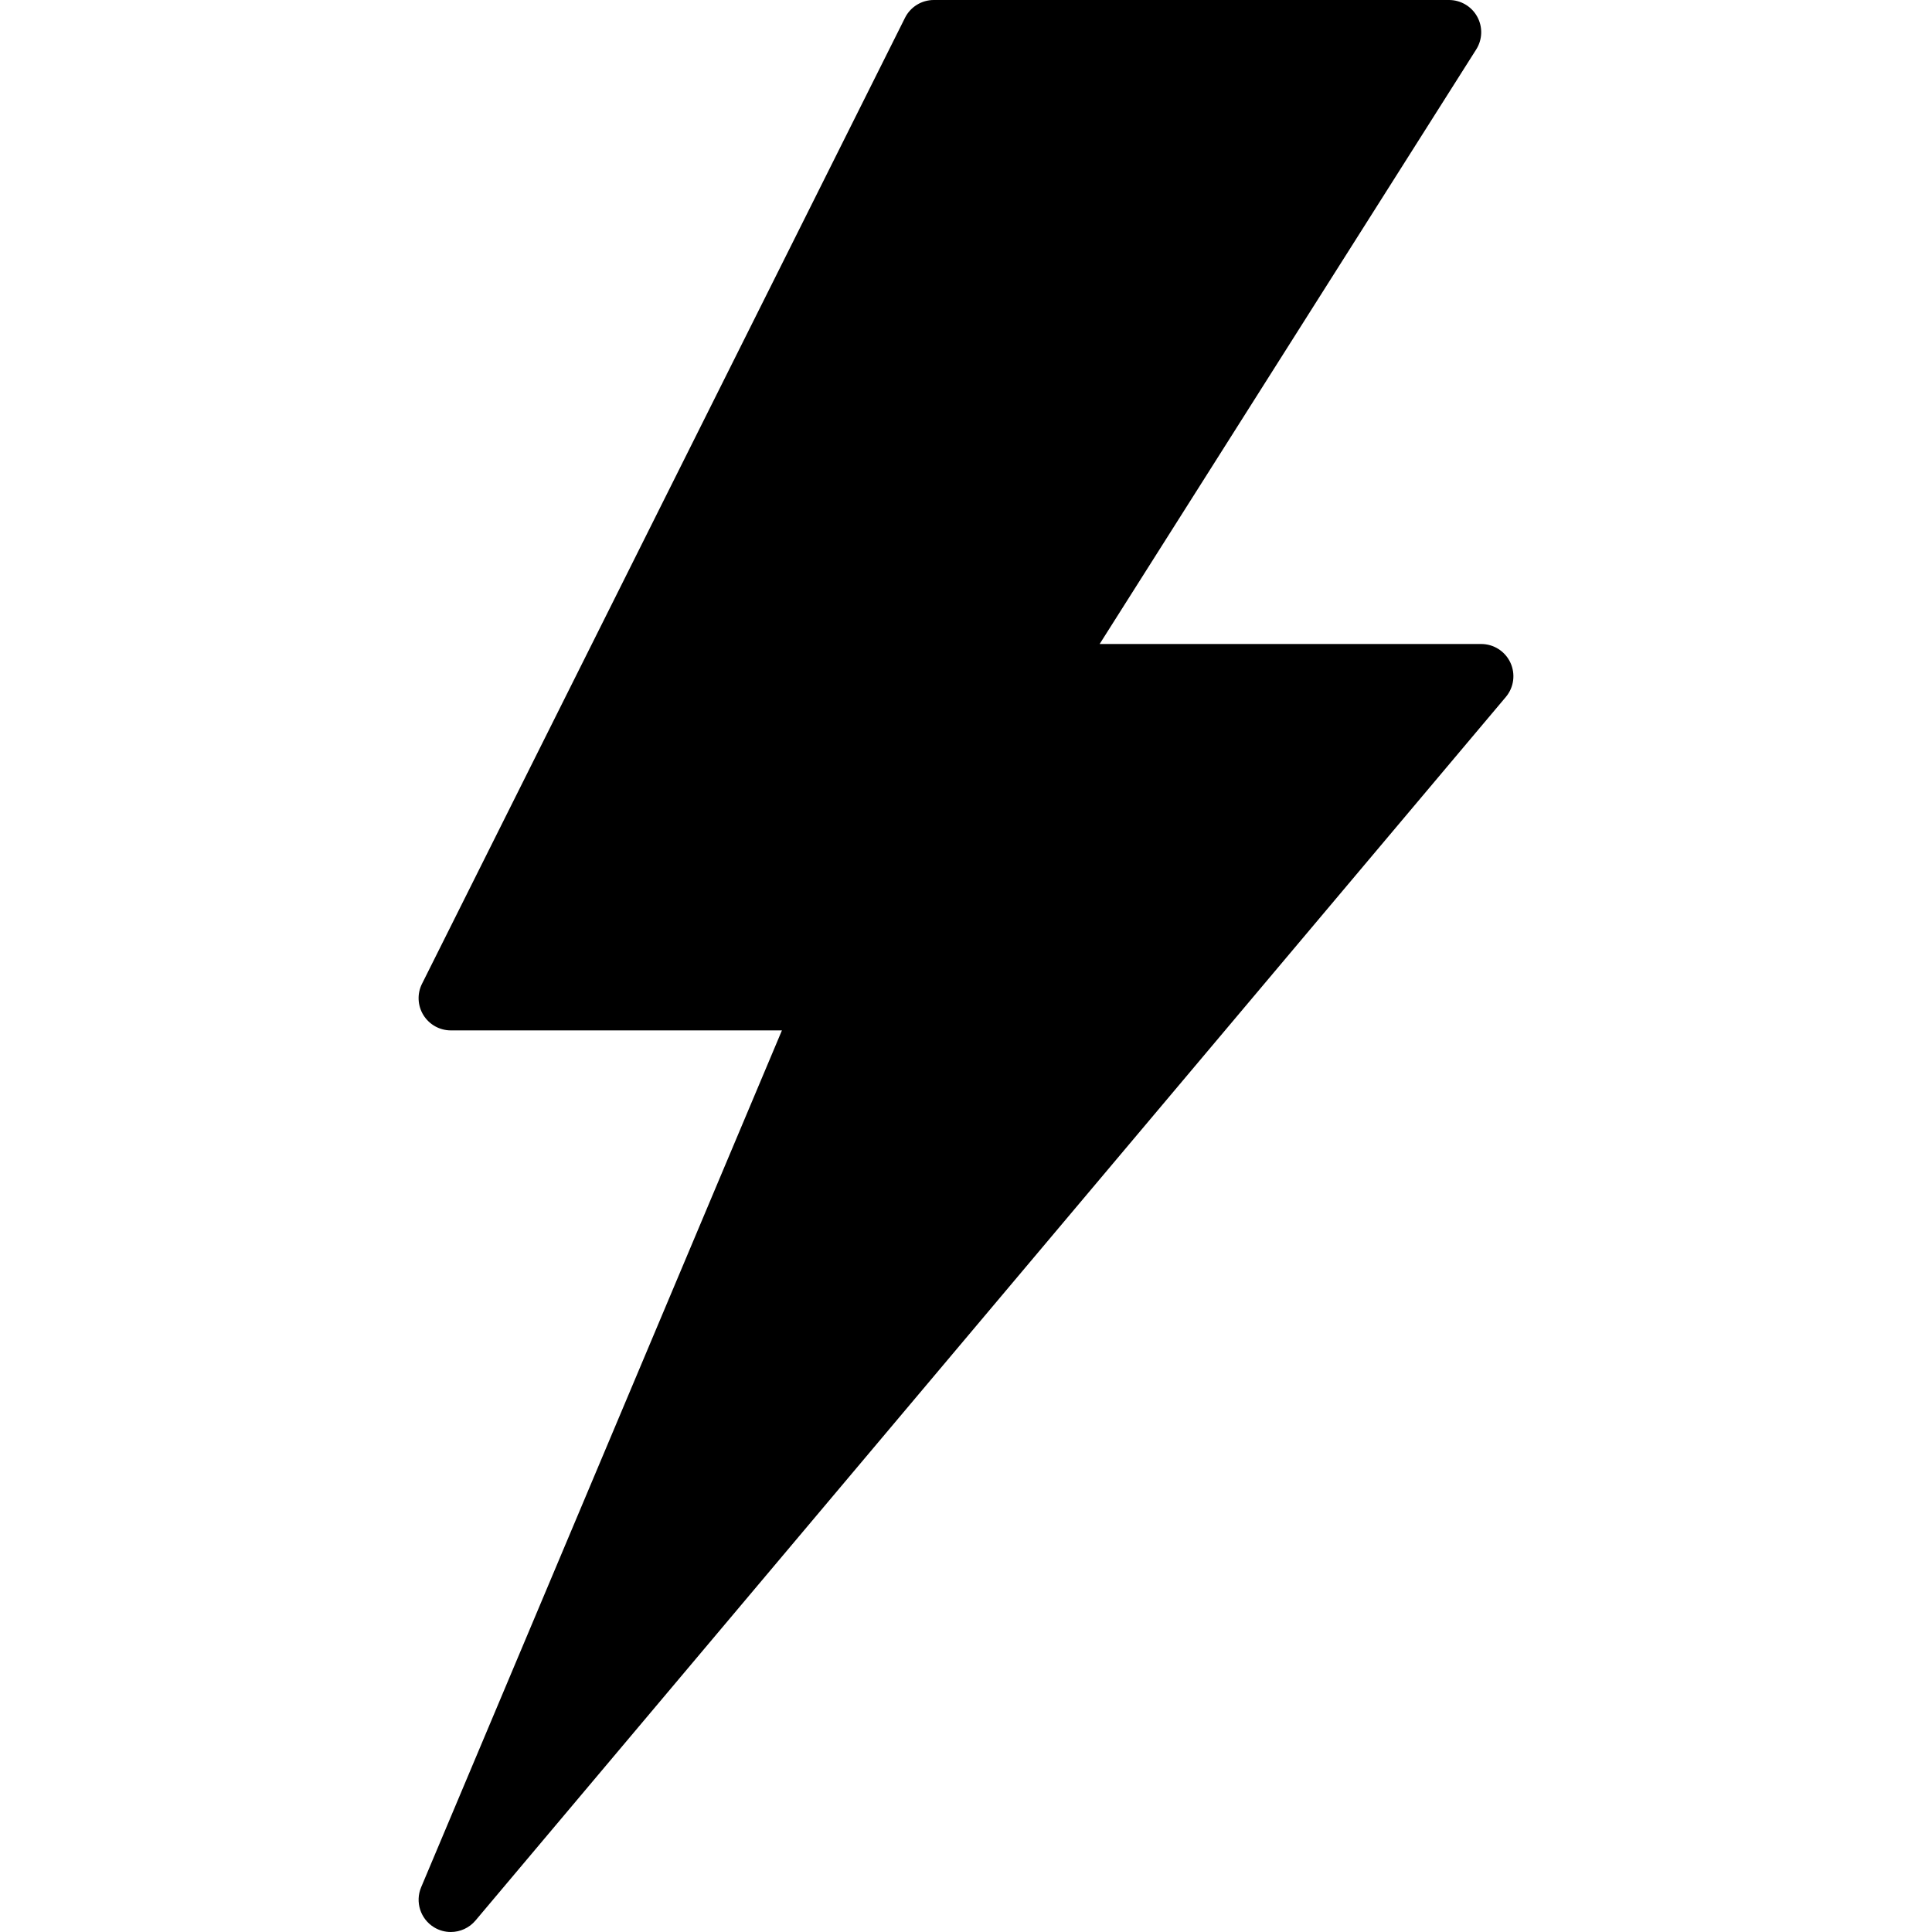
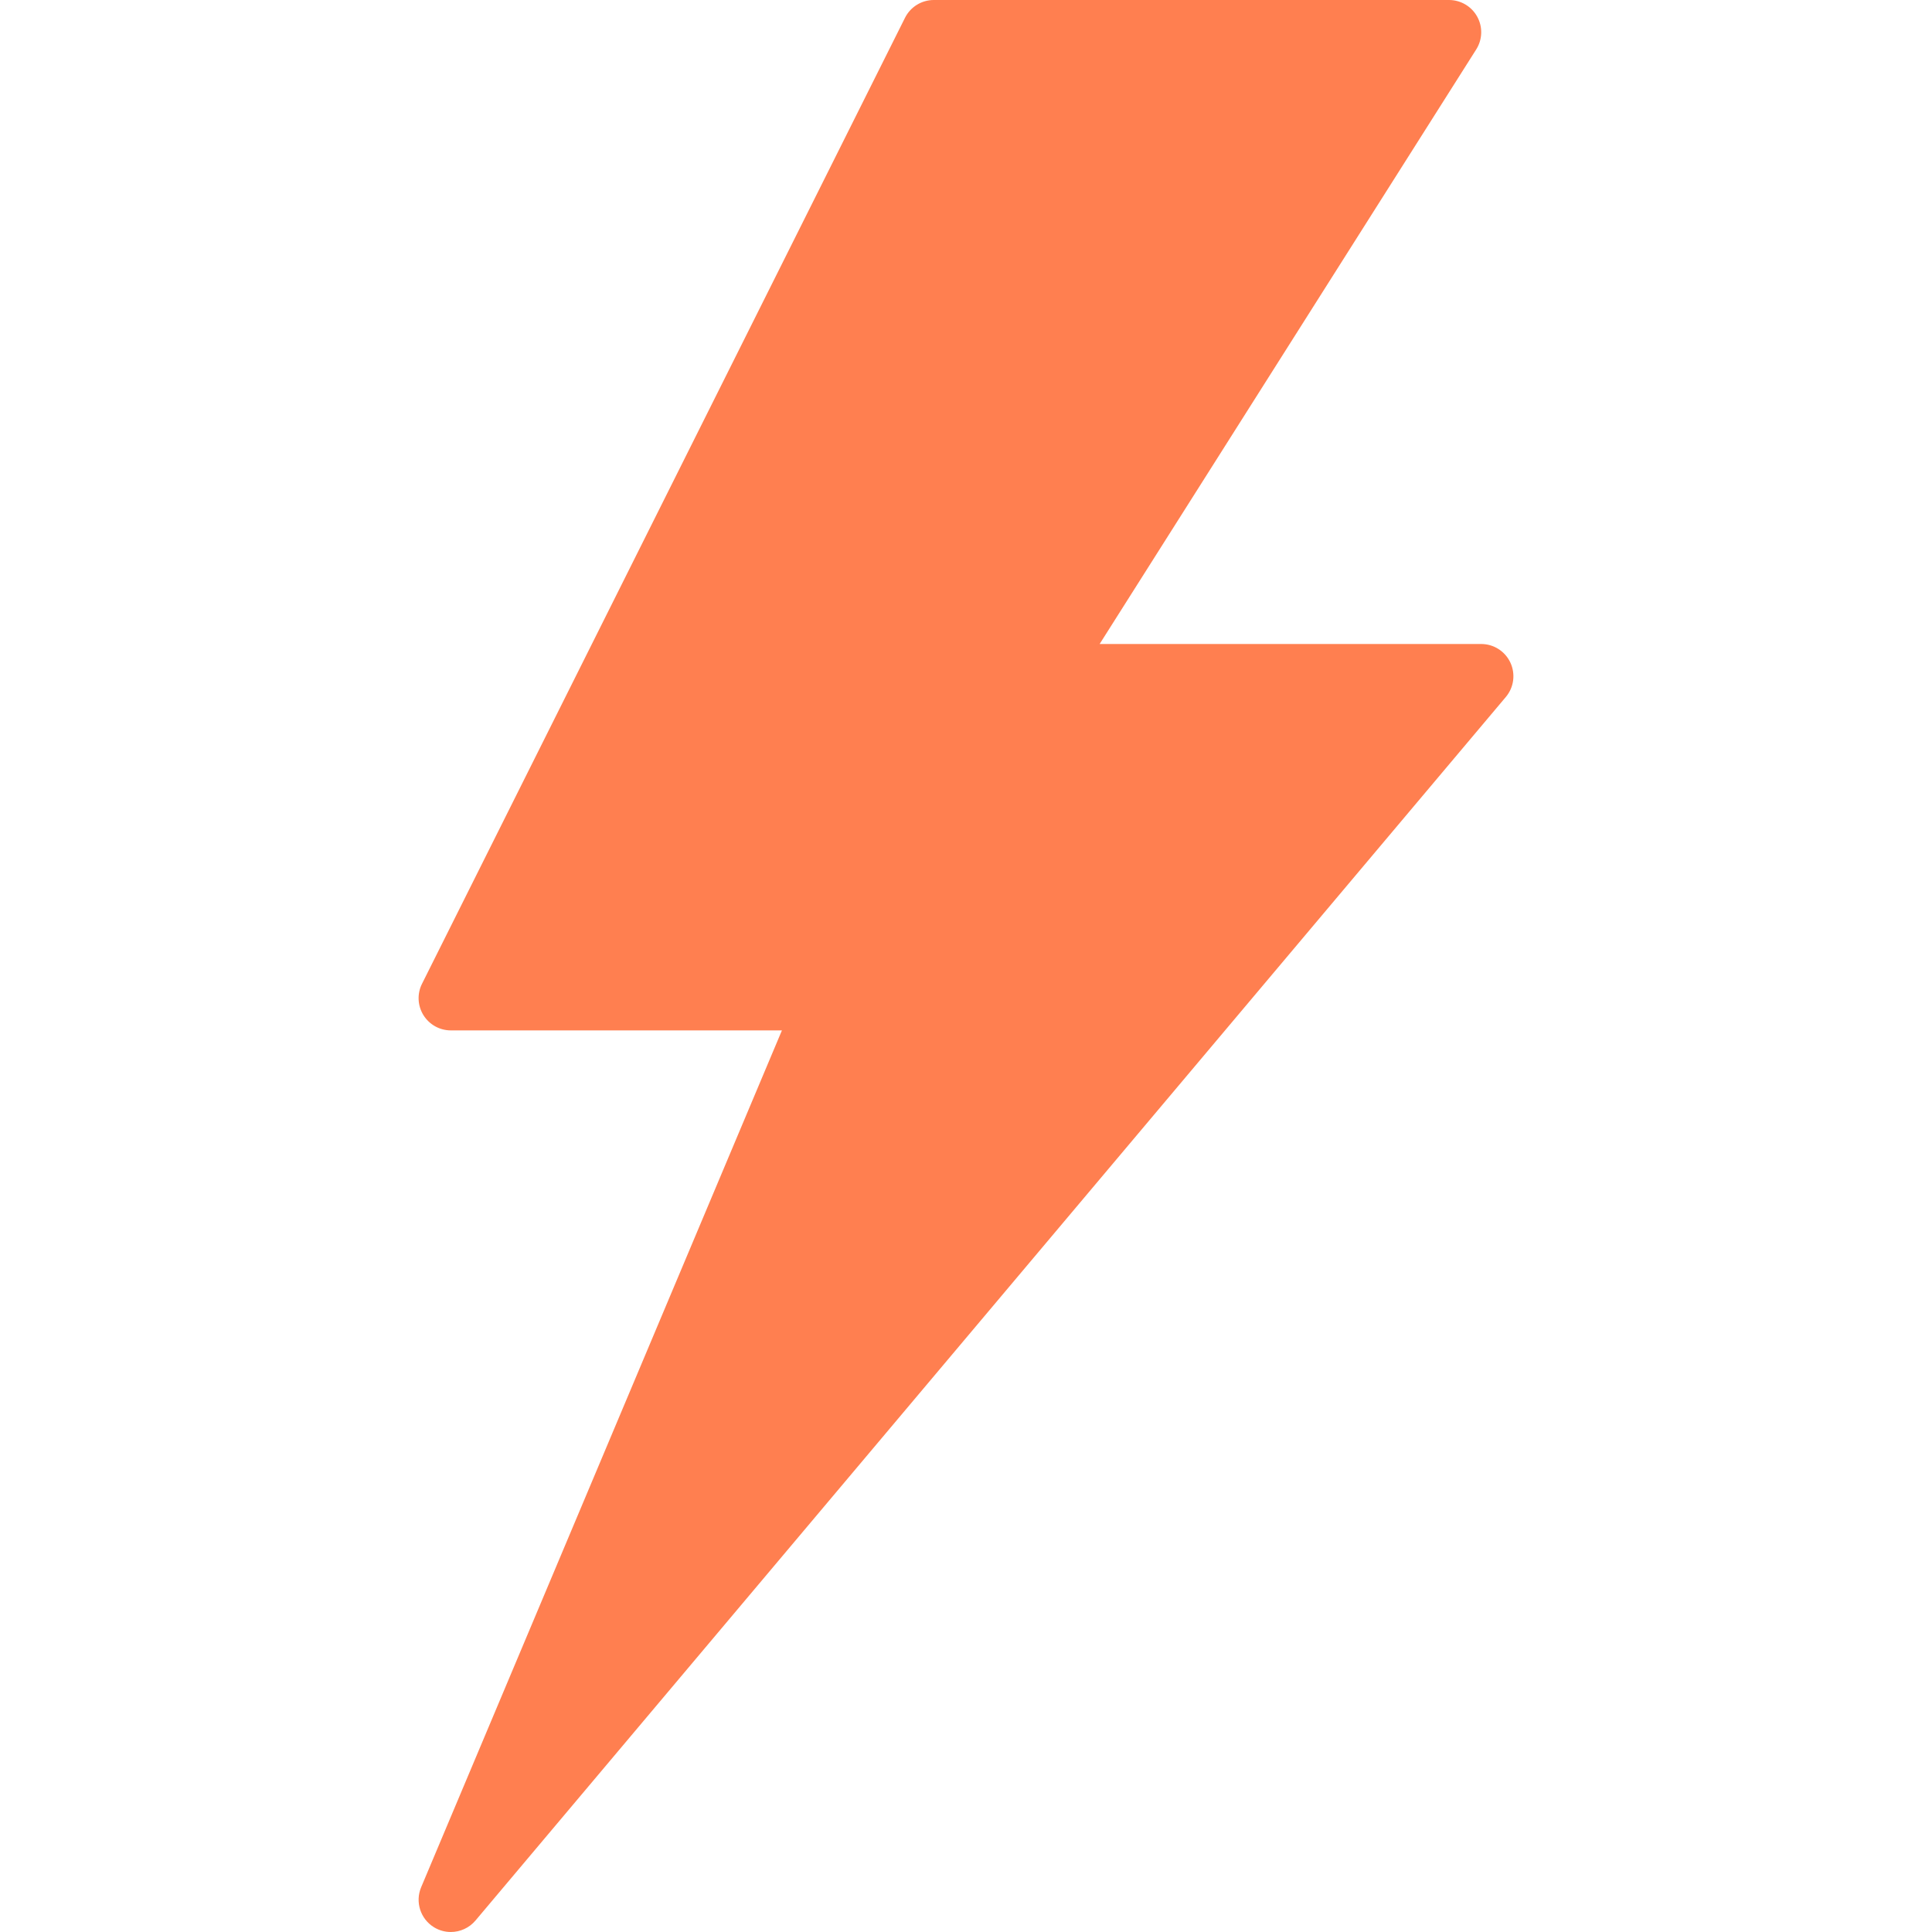
- <svg xmlns="http://www.w3.org/2000/svg" version="1.1" id="Layer_1" x="0px" y="0px" viewBox="0 0 512 512" style="enable-background:new 0 0 512 512;" xml:space="preserve">
+ <svg xmlns="http://www.w3.org/2000/svg" version="1.1" id="Layer_1" x="0px" y="0px" viewBox="0 0 512 512" style="enable-background:new 0 0 512 512;" xml:space="preserve" fill="coral">
  <g>
    <g>
      <path d="M400.268,175.599c-1.399-3.004-4.412-4.932-7.731-4.932h-101.12l99.797-157.568c1.664-2.628,1.766-5.956,0.265-8.678    C389.977,1.69,387.109,0,384.003,0H247.47c-3.234,0-6.187,1.826-7.637,4.719l-128,256c-1.323,2.637-1.178,5.777,0.375,8.294    c1.562,2.517,4.301,4.053,7.262,4.053h87.748l-95.616,227.089c-1.63,3.883-0.179,8.388,3.413,10.59    c1.382,0.845,2.918,1.254,4.446,1.254c2.449,0,4.864-1.05,6.537-3.029l273.067-324.267    C401.206,182.161,401.667,178.611,400.268,175.599z" />
    </g>
  </g>
  <g>
</g>
  <g>
</g>
  <g>
</g>
  <g>
</g>
  <g>
</g>
  <g>
</g>
  <g>
</g>
  <g>
</g>
  <g>
</g>
  <g>
</g>
  <g>
</g>
  <g>
</g>
  <g>
</g>
  <g>
</g>
  <g>
</g>
</svg>
